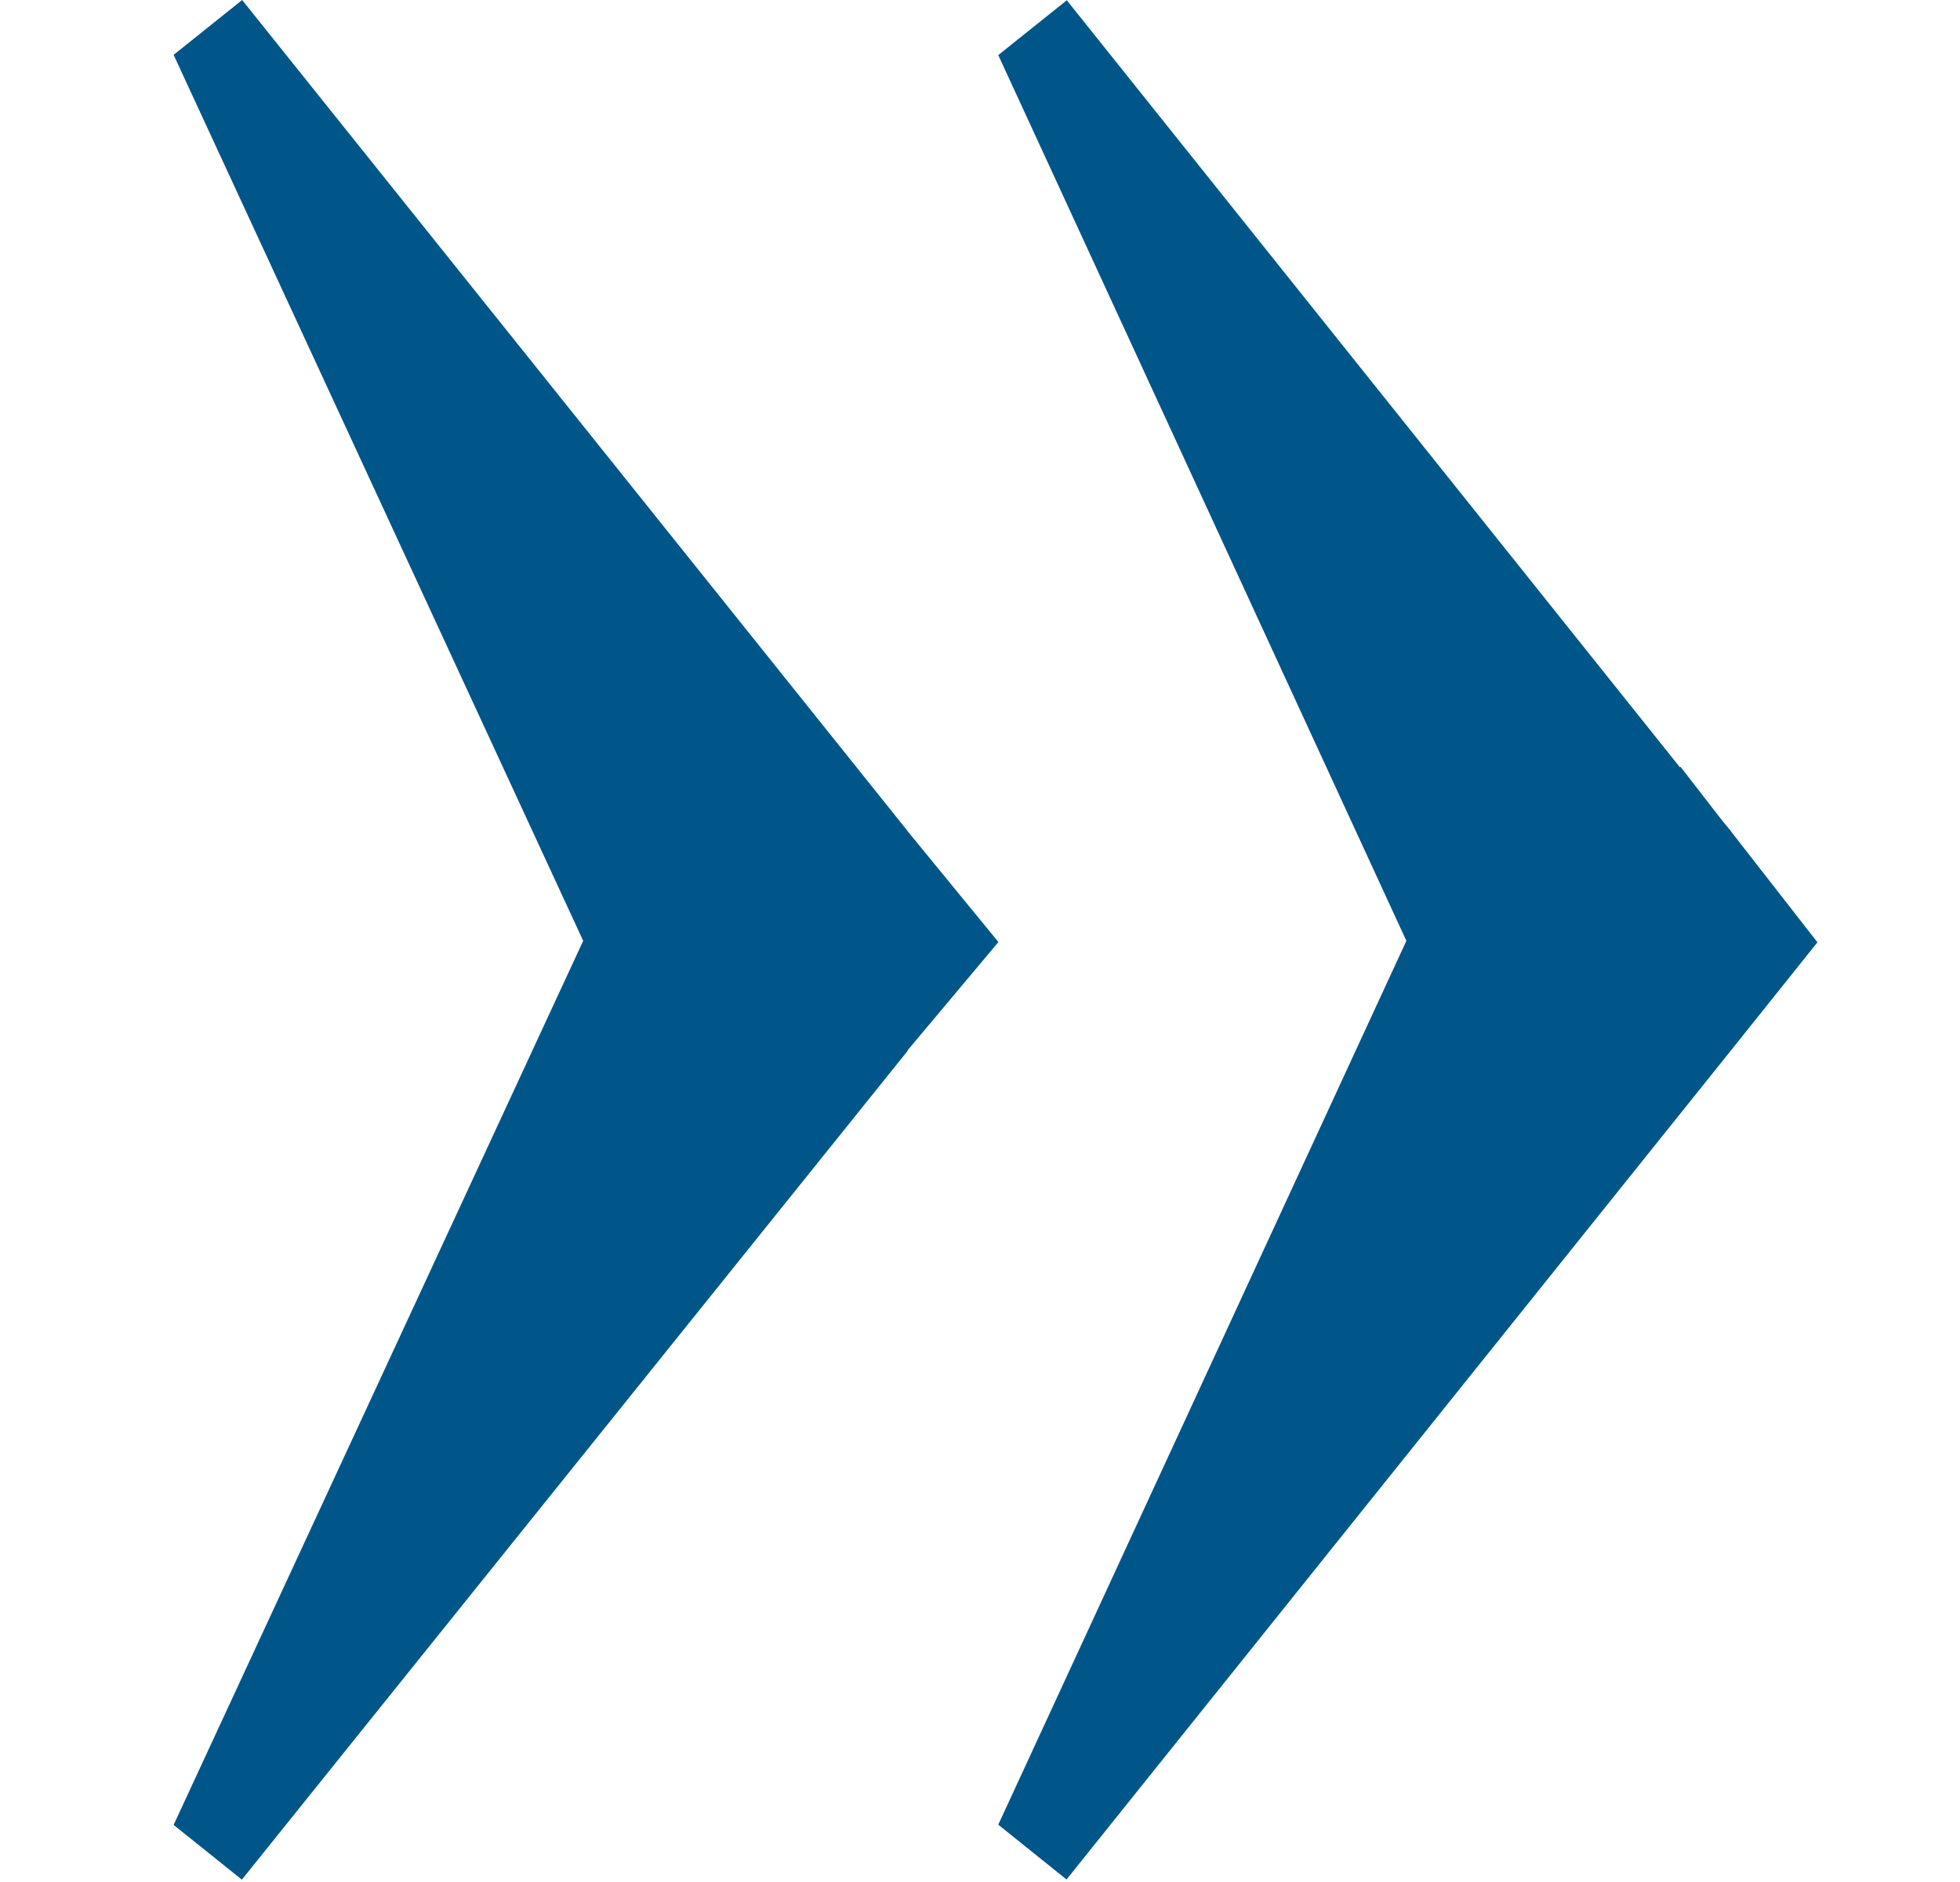
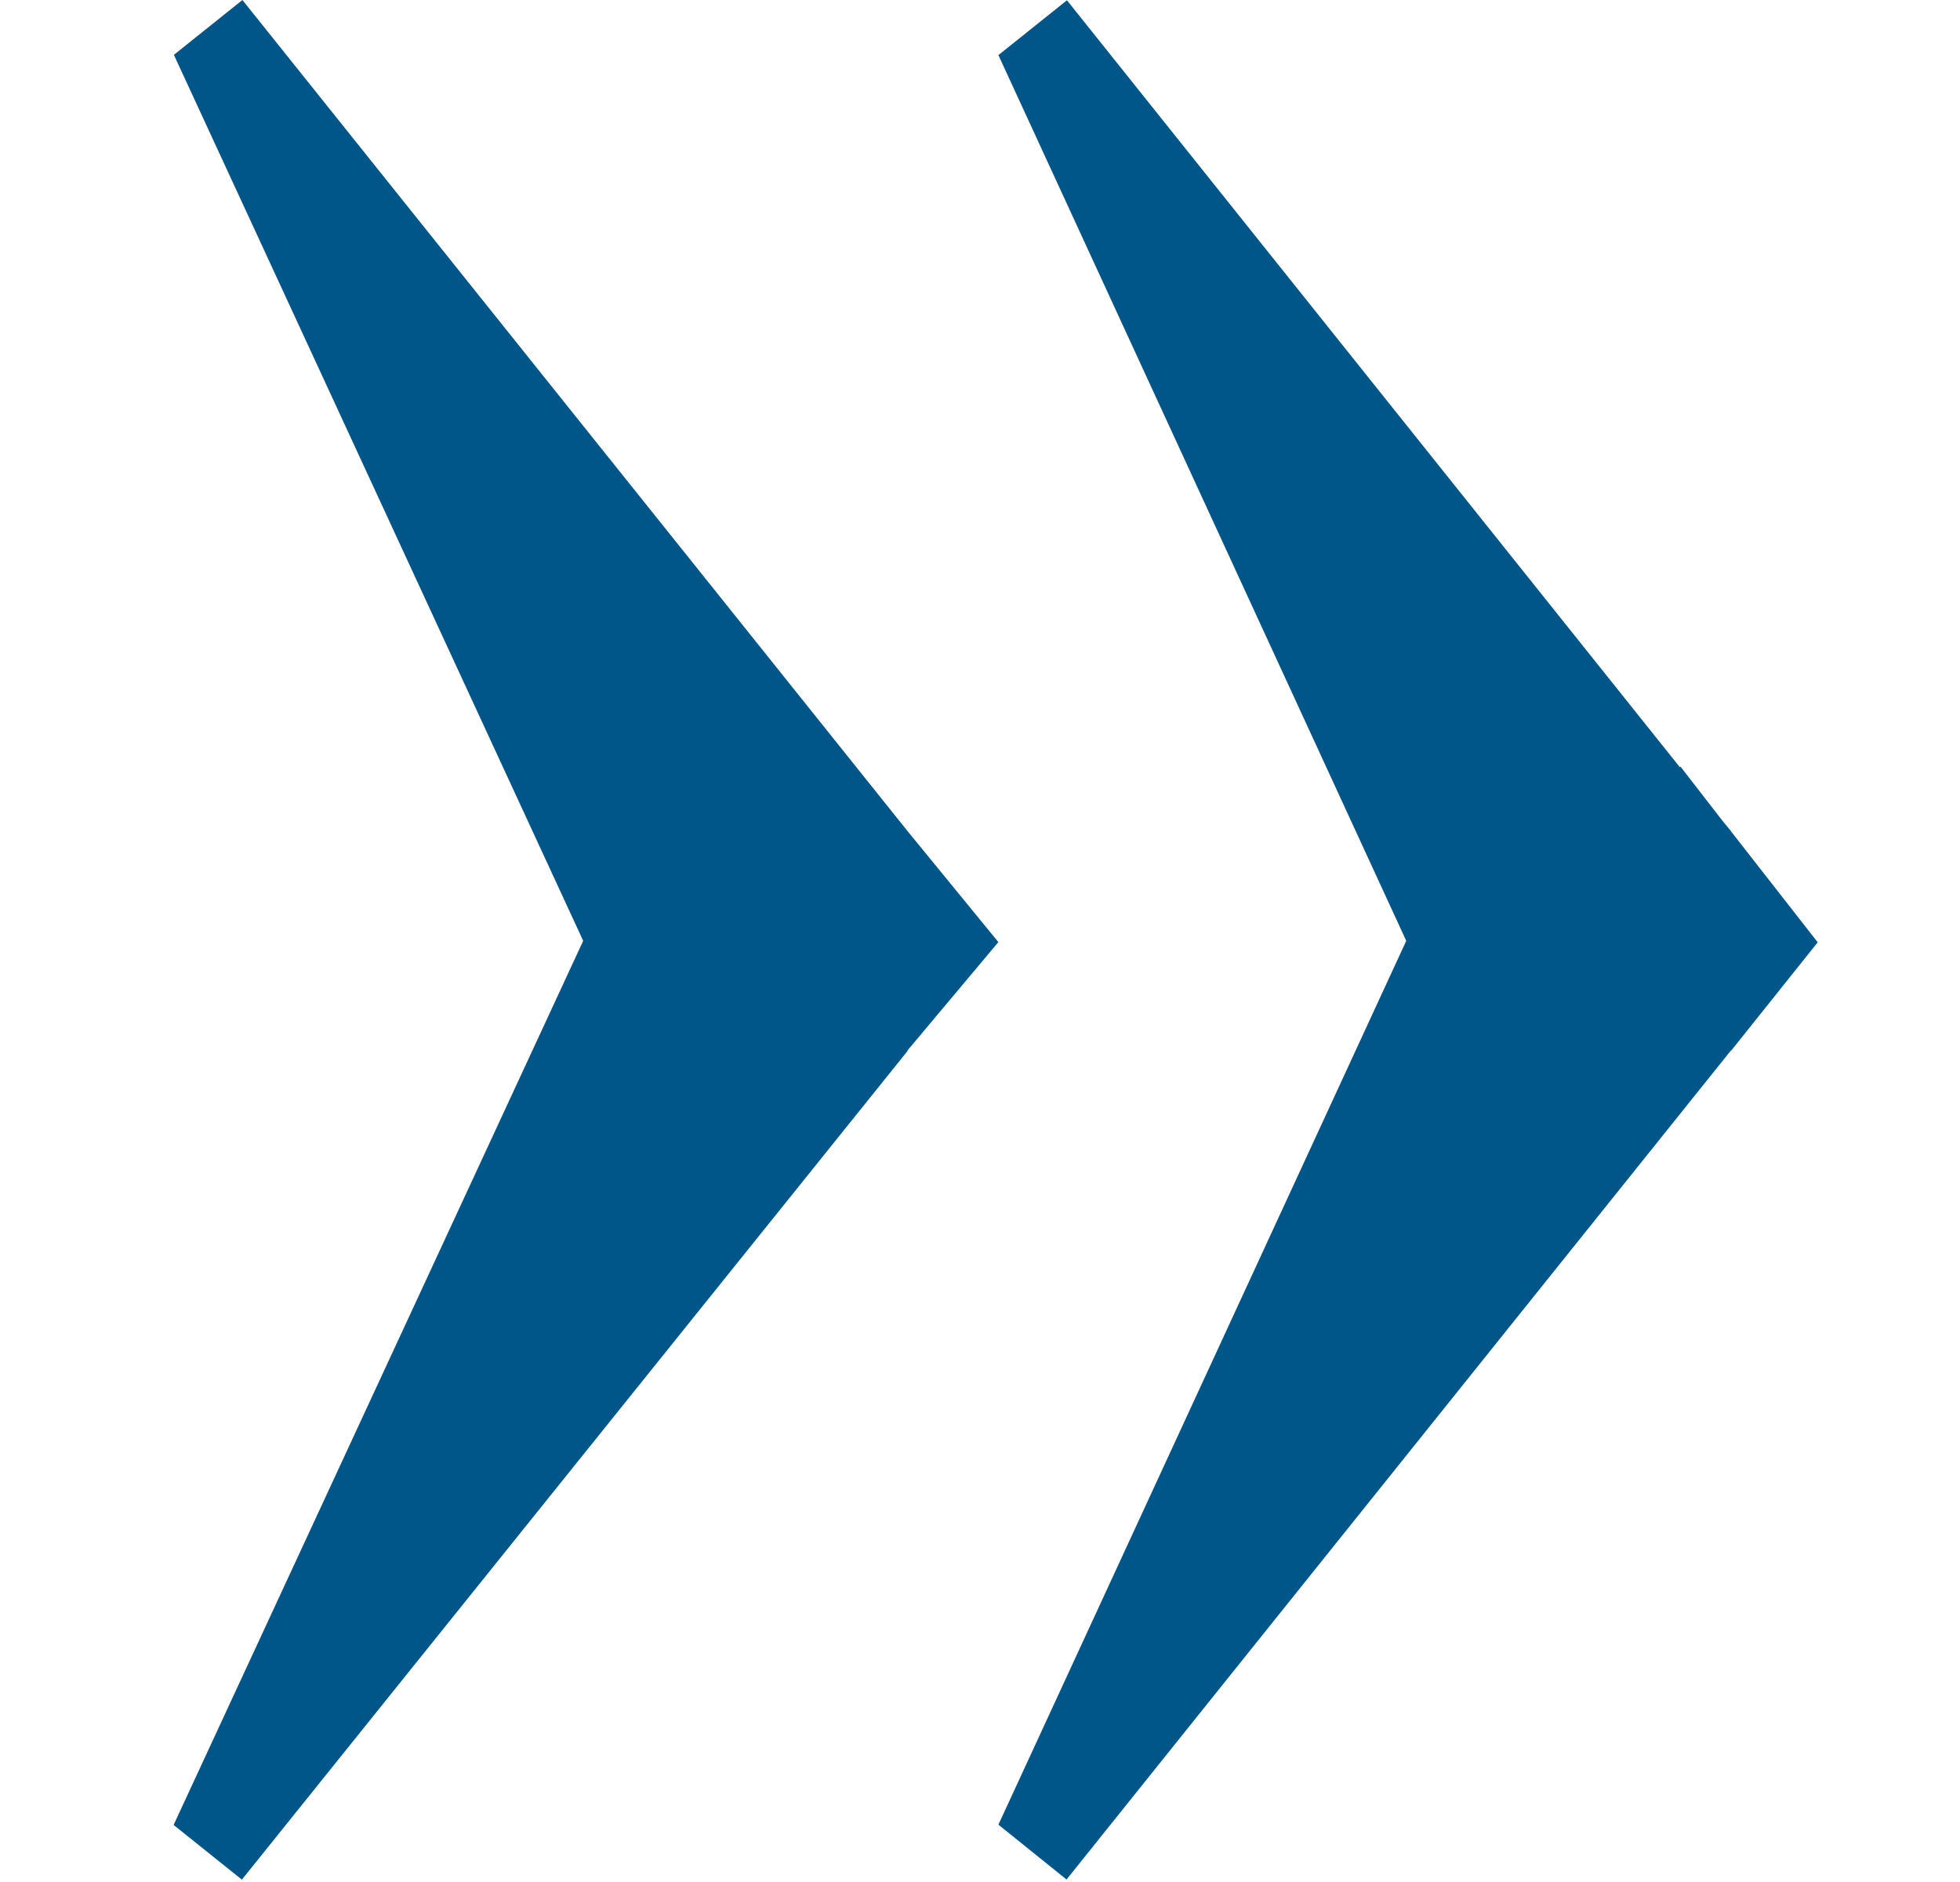
<svg xmlns="http://www.w3.org/2000/svg" width="14.586" height="14">
-   <path fill="#005689" d="M12.882 6.186v-.002l-.058-.069-.318-.41-.005.003-4.562-5.706-.51.408 3.037 6.59-3.037 6.576.508.408 4.944-6.168.001-.001.643-.804-.643-.825zm-5.452.823l-.676-.825h.001l-4.953-6.184-.51.408 3.048 6.592-3.048 6.578.508.407 4.955-6.167-.002-.002.677-.807z" />
+   <path fill="#005689" d="M12.882 6.186v-.002l-.058-.07-.318-.41-.005.004L7.94.002 7.43.41 10.465 7 7.43 13.576l.507.408 4.944-6.168h.003l.643-.805-.643-.823zM7.43 7.01l-.676-.826L1.804 0l-.51.408L4.34 7l-3.048 6.578.508.407 4.955-6.167-.002-.002.677-.807z" />
</svg>
